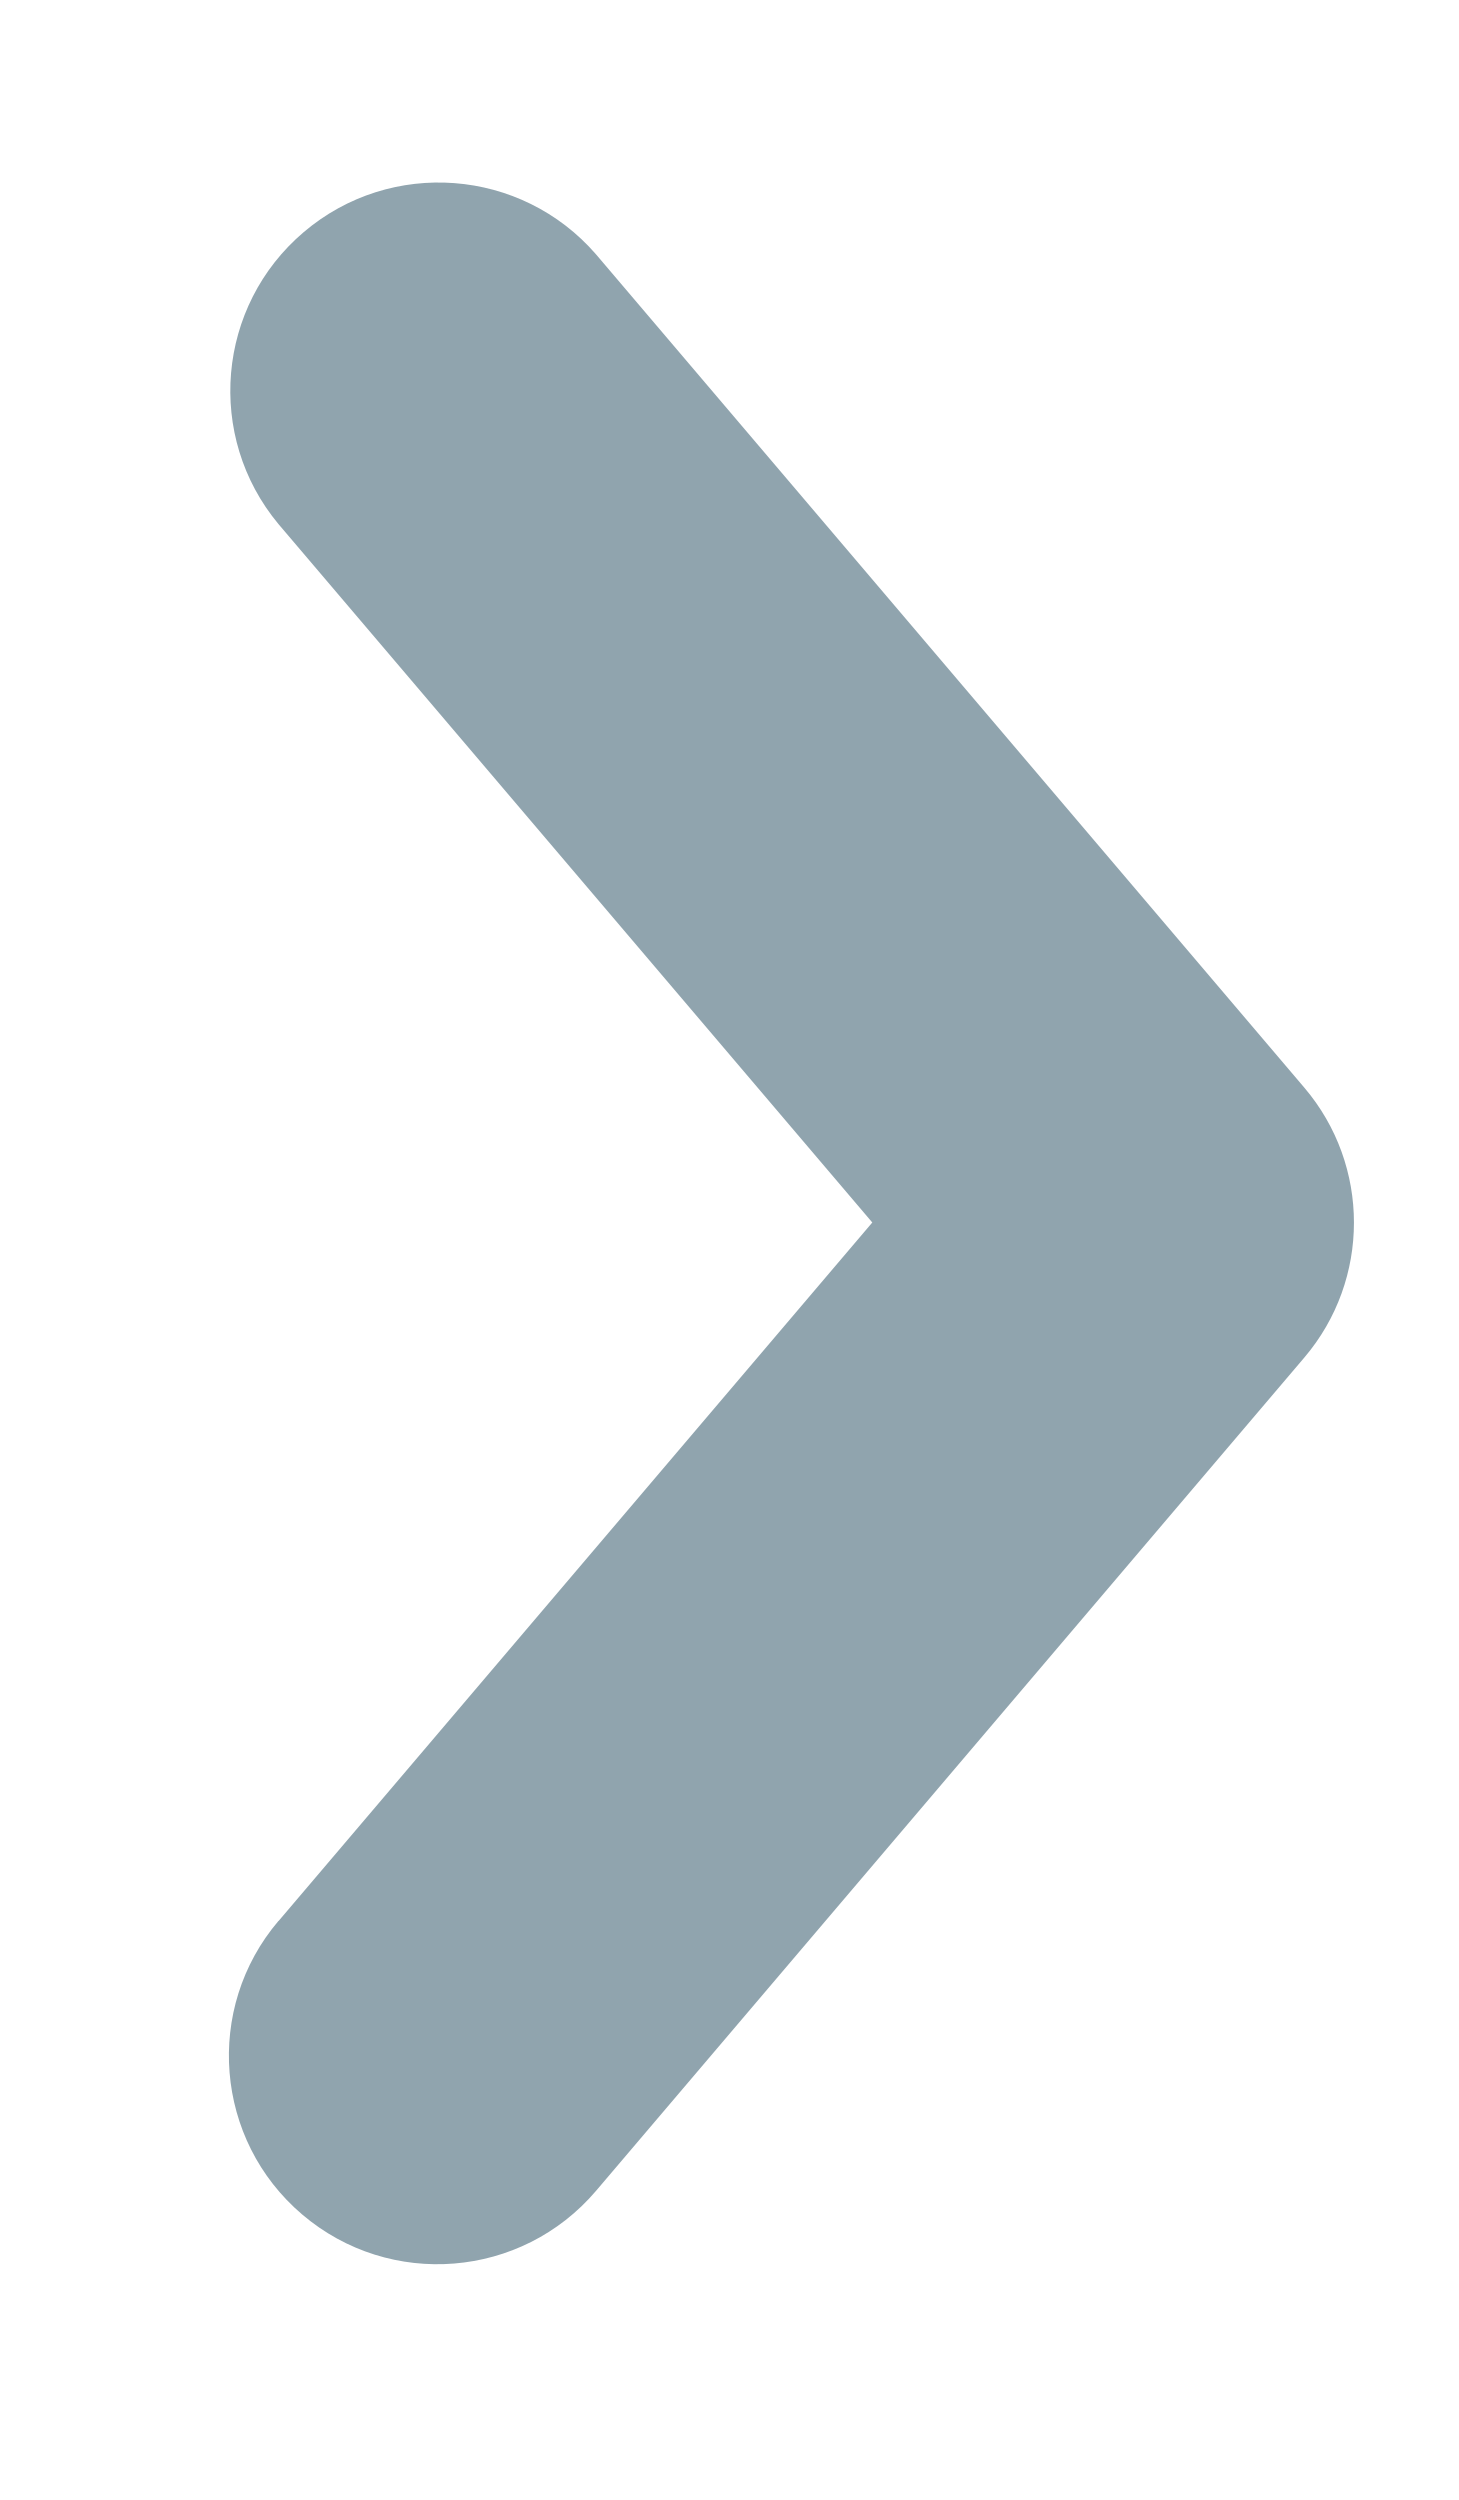
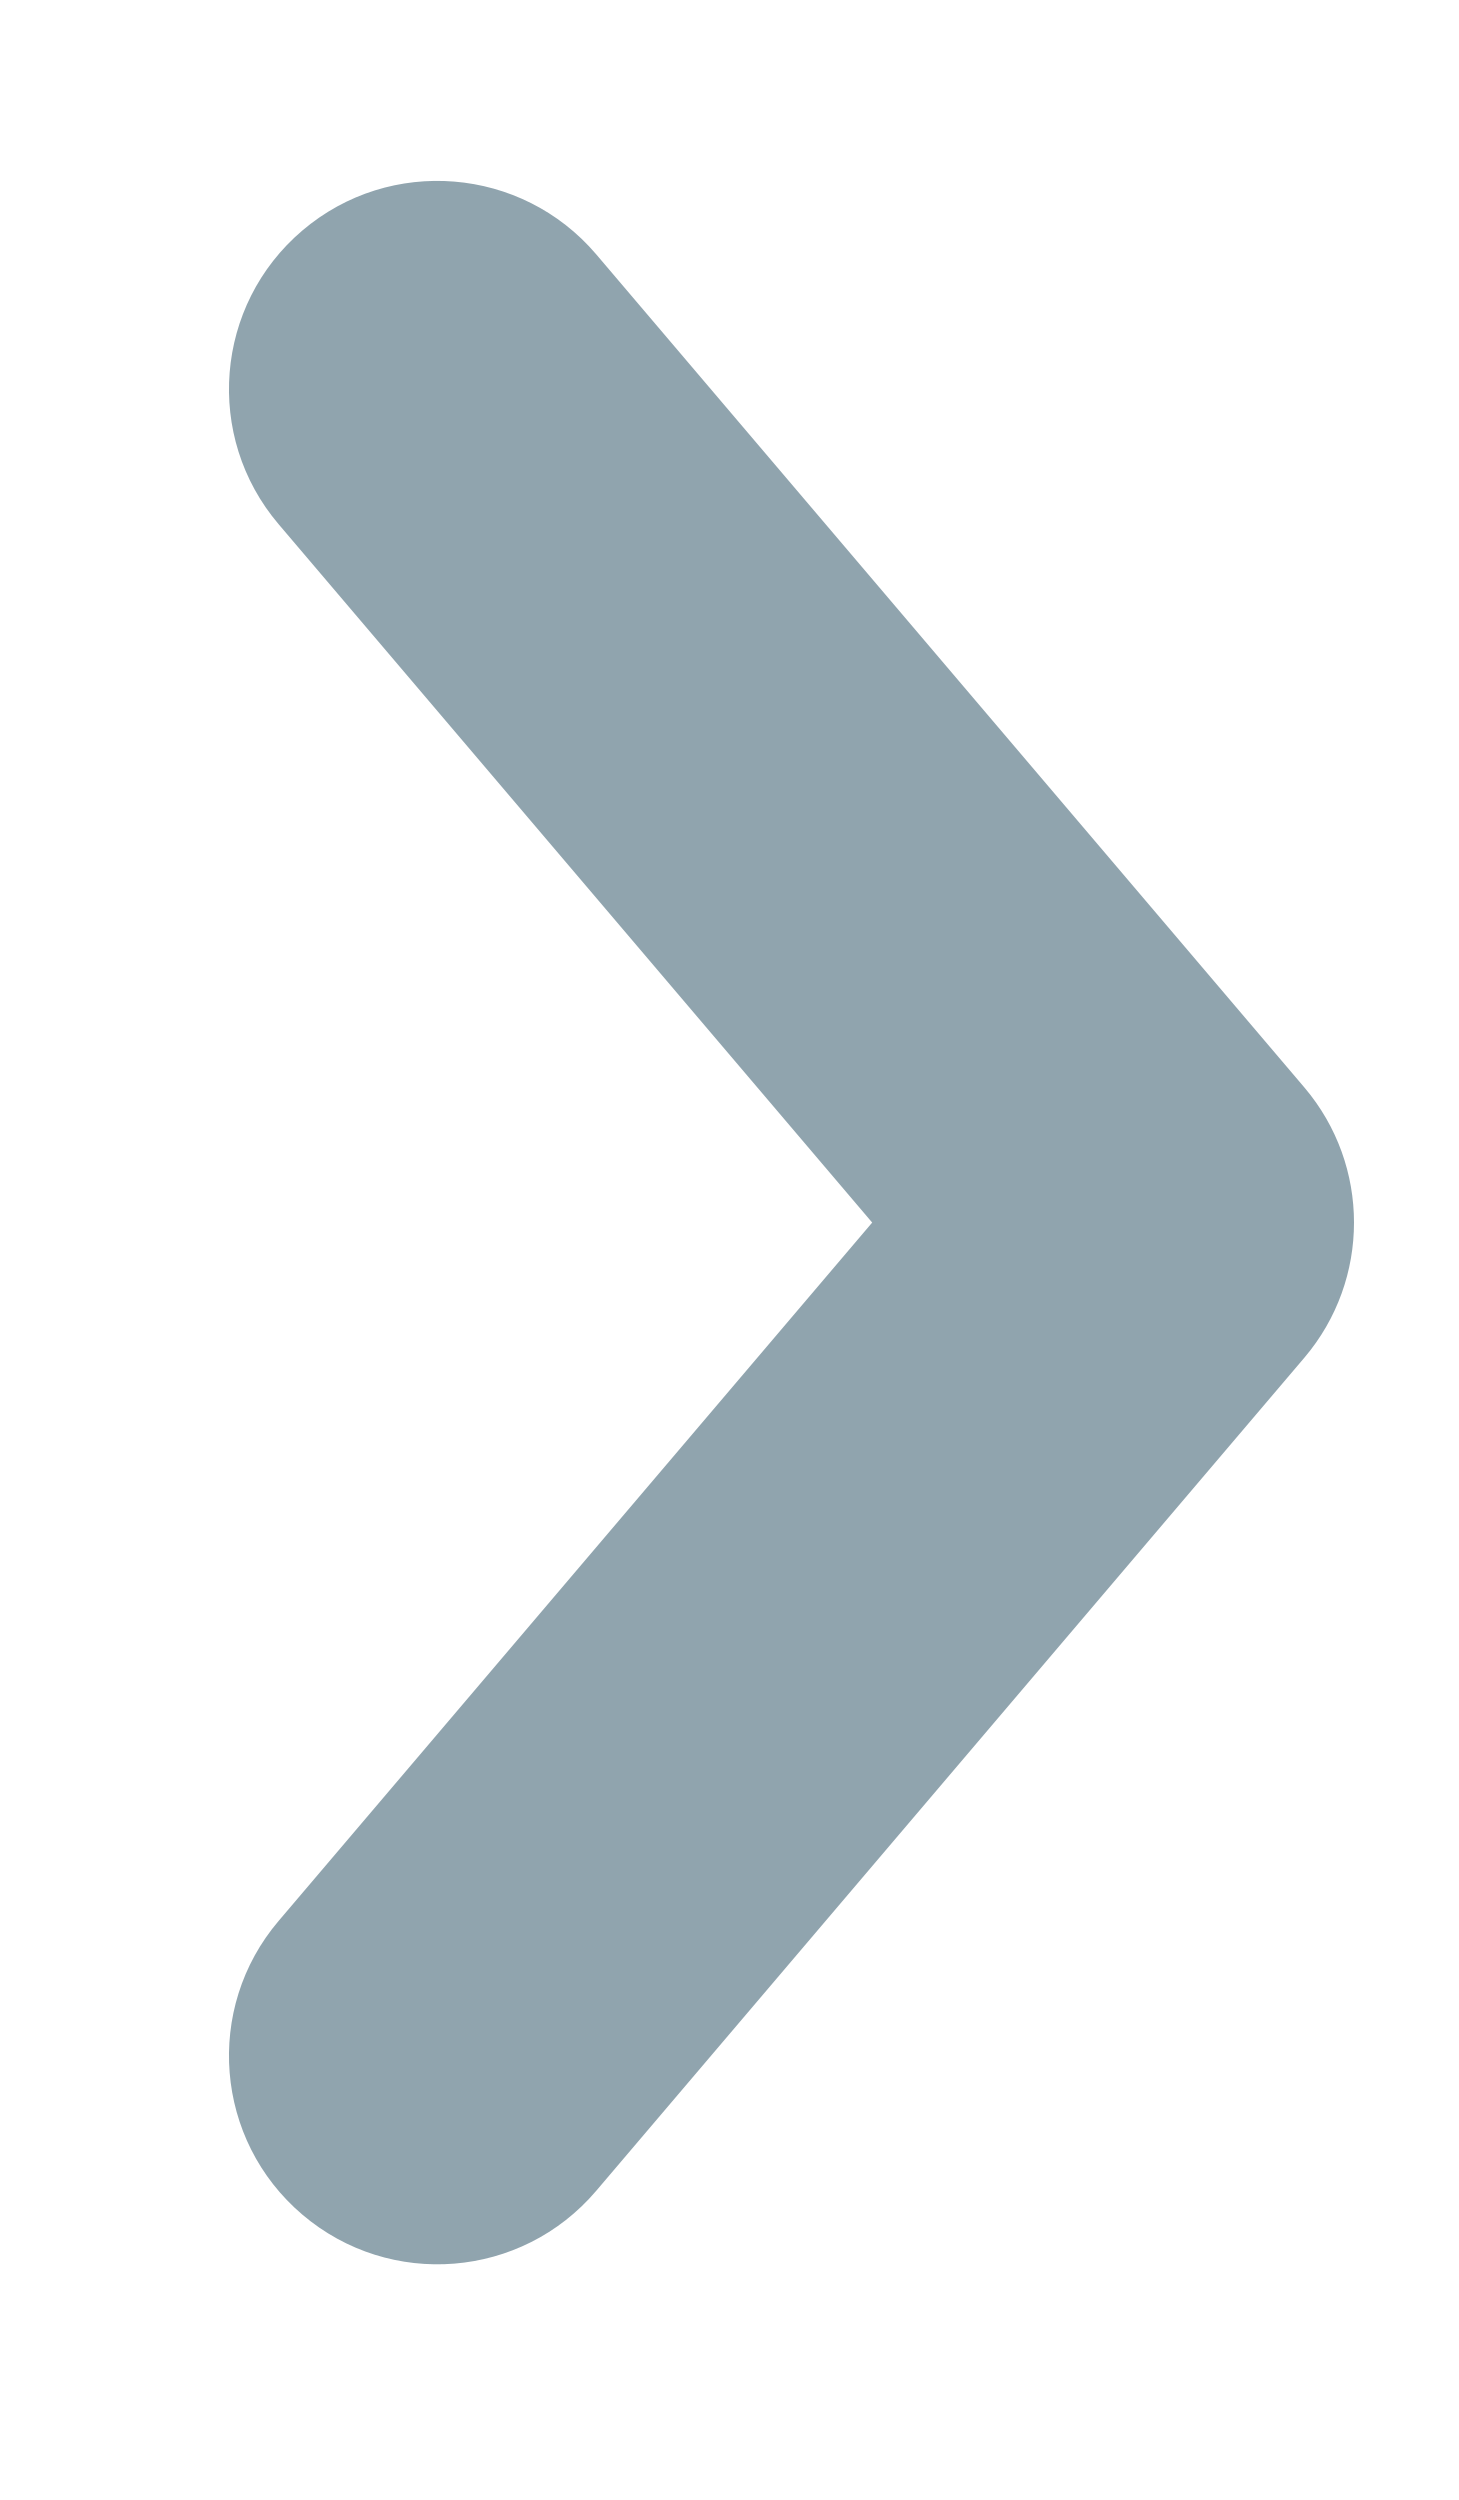
- <svg xmlns="http://www.w3.org/2000/svg" width="7" height="12" viewBox="0 0 7 12">
-   <path d="M1.337 9.22a1 1 0 0 0 1.524 1.296l3.4-4a1 1 0 0 0 0-1.295l-3.4-4a1 1 0 0 0-1.524 1.295l2.85 3.352-2.85 3.353z" fill-rule="nonzero" fill="#90A4AE" />
+ <svg xmlns="http://www.w3.org/2000/svg" width="7px" height="12px" viewBox="0 0 7 12" version="1.1">
+   <defs />
+   <g id="Profile_section" stroke="none" stroke-width="1" fill="none" fill-rule="evenodd">
+     <g id="Webapp---Profile-" transform="translate(-952, -1067)" fill-rule="nonzero" fill="#90A4AE">
+       <g id="Group-9" transform="translate(952, 1067)">
+         <path d="M7.151,8.33 C7.572,8.688 8.203,8.637 8.561,8.216 C8.919,7.795 8.868,7.164 8.447,6.806 L4.447,3.406 C4.073,3.089 3.525,3.089 3.151,3.406 L-0.849,6.806 C-1.269,7.164 -1.321,7.795 -0.963,8.216 C-0.605,8.637 0.026,8.688 0.447,8.33 L3.799,5.481 L7.151,8.33 Z" id="Page-1" transform="translate(3.79905, 5.868408) rotate(-270) translate(-3.79905, -5.868408) " />
+       </g>
+     </g>
+   </g>
</svg>
